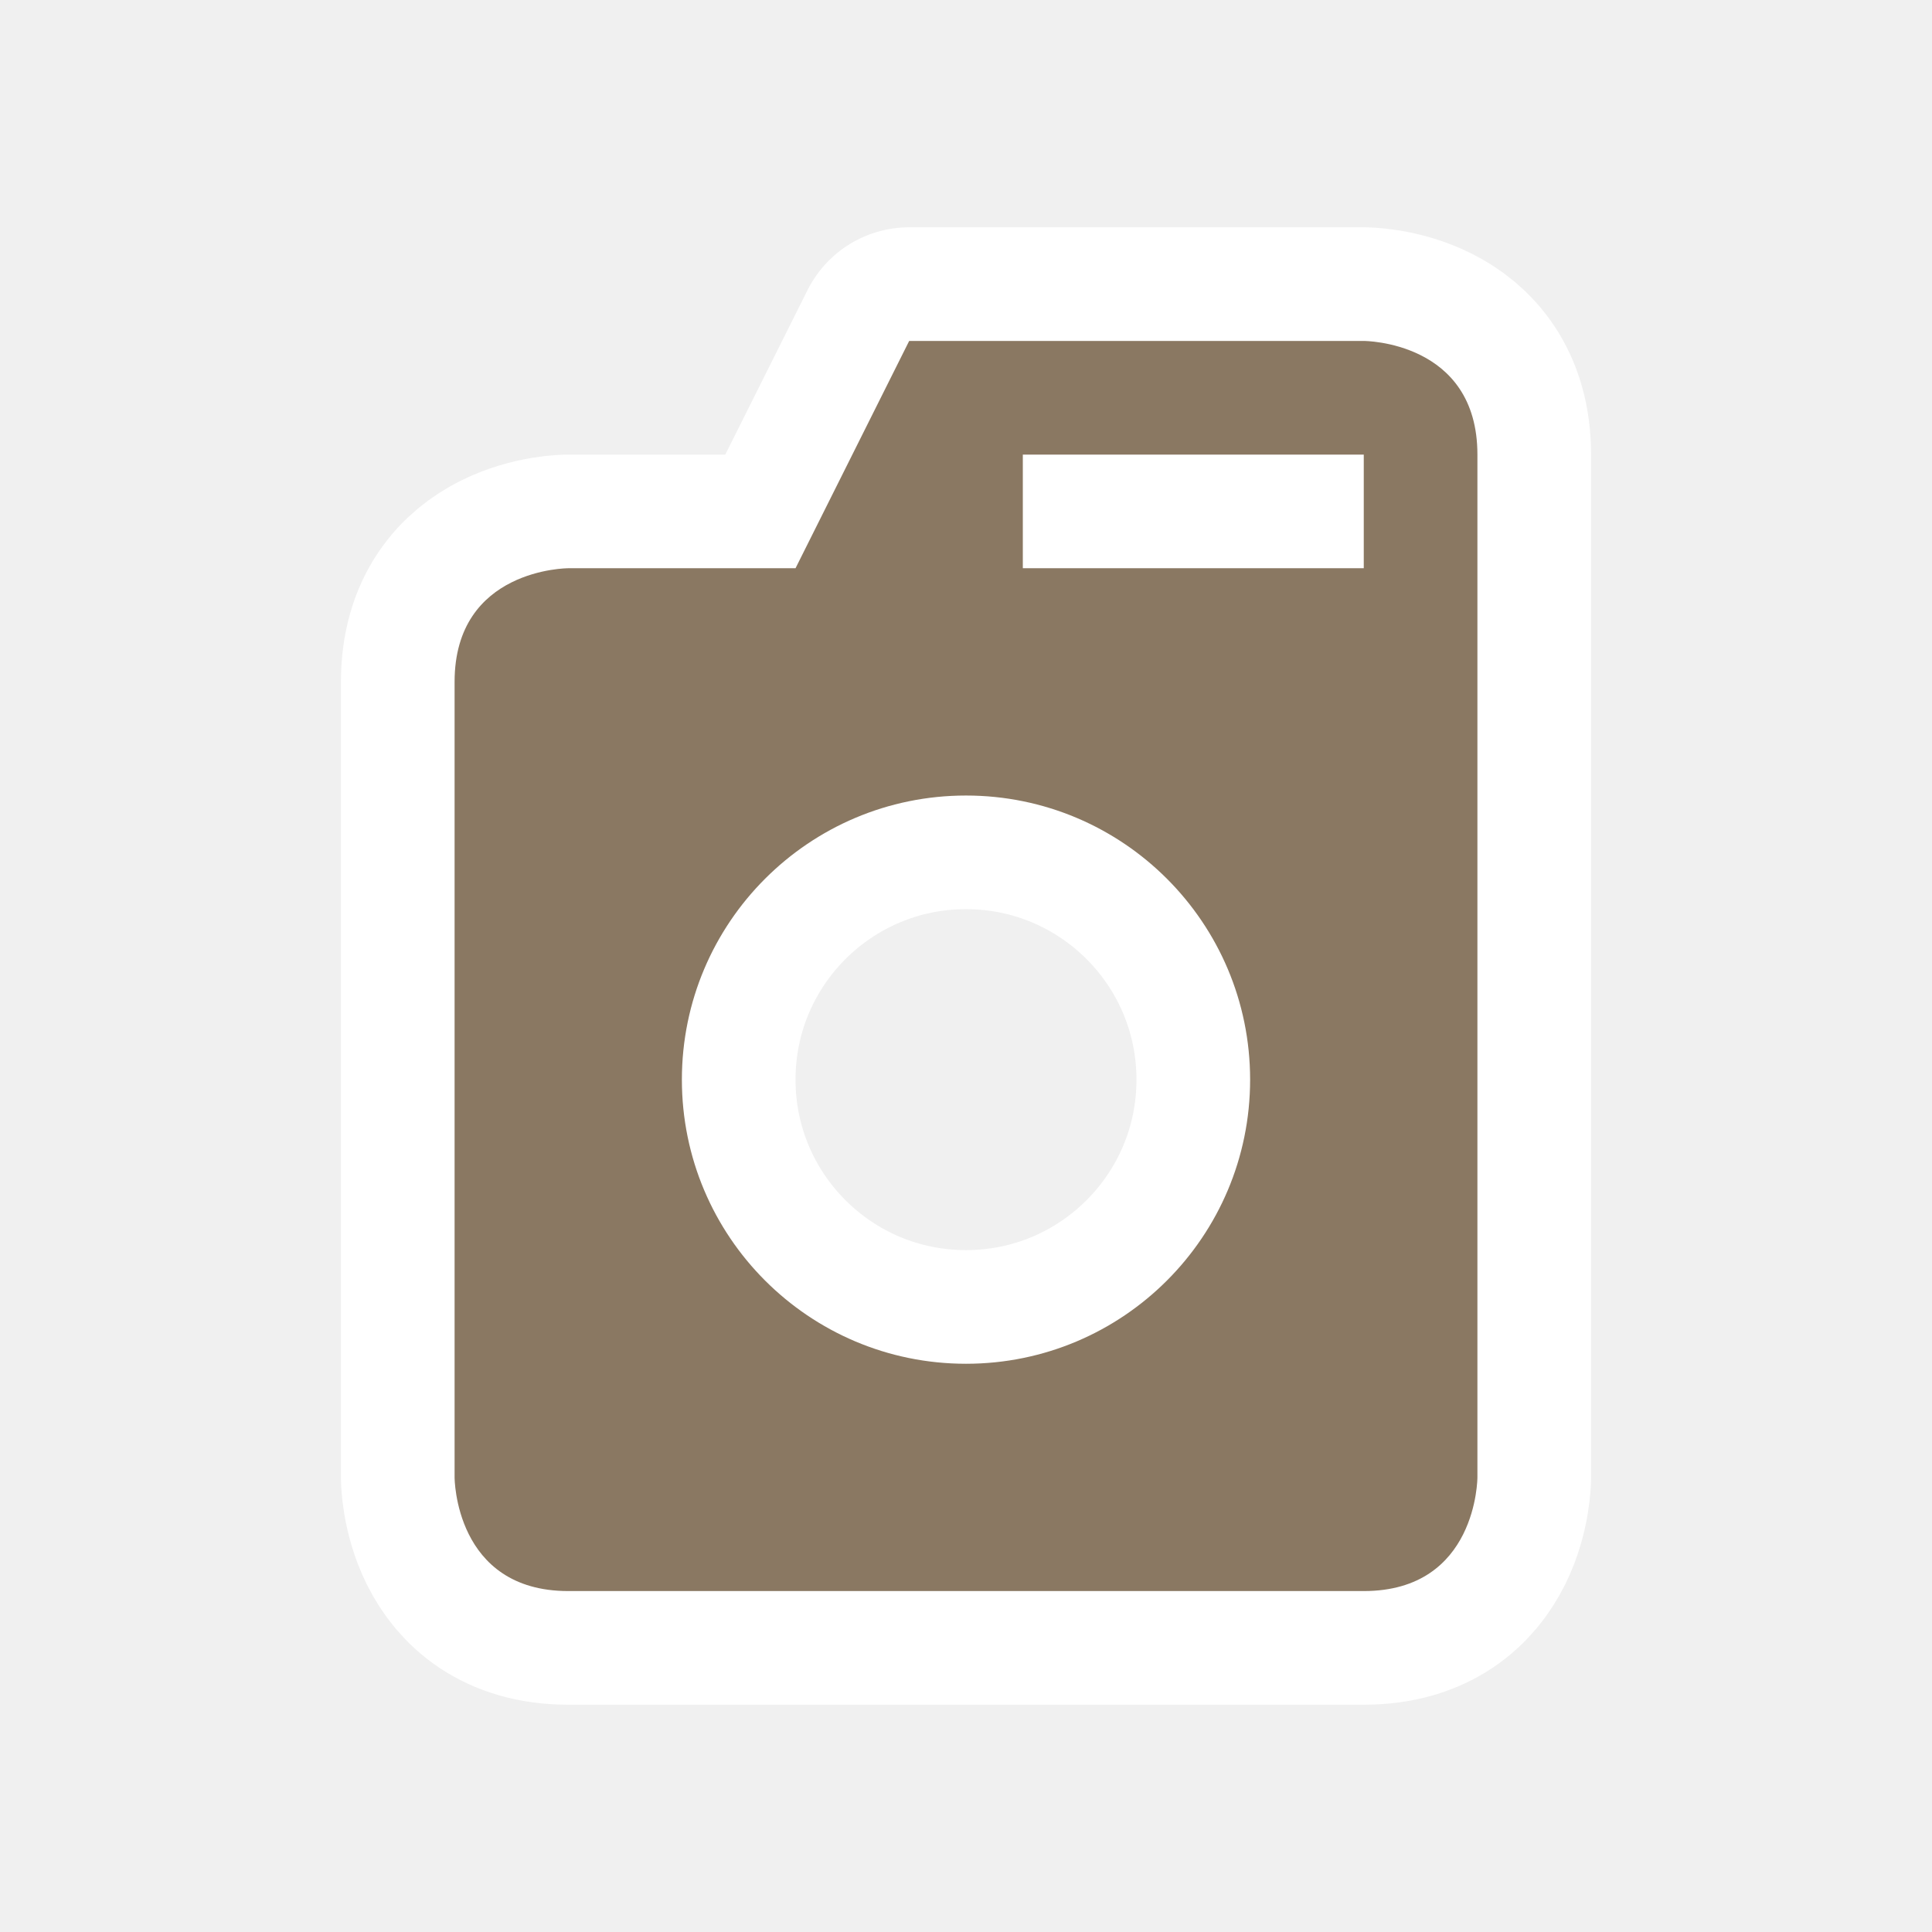
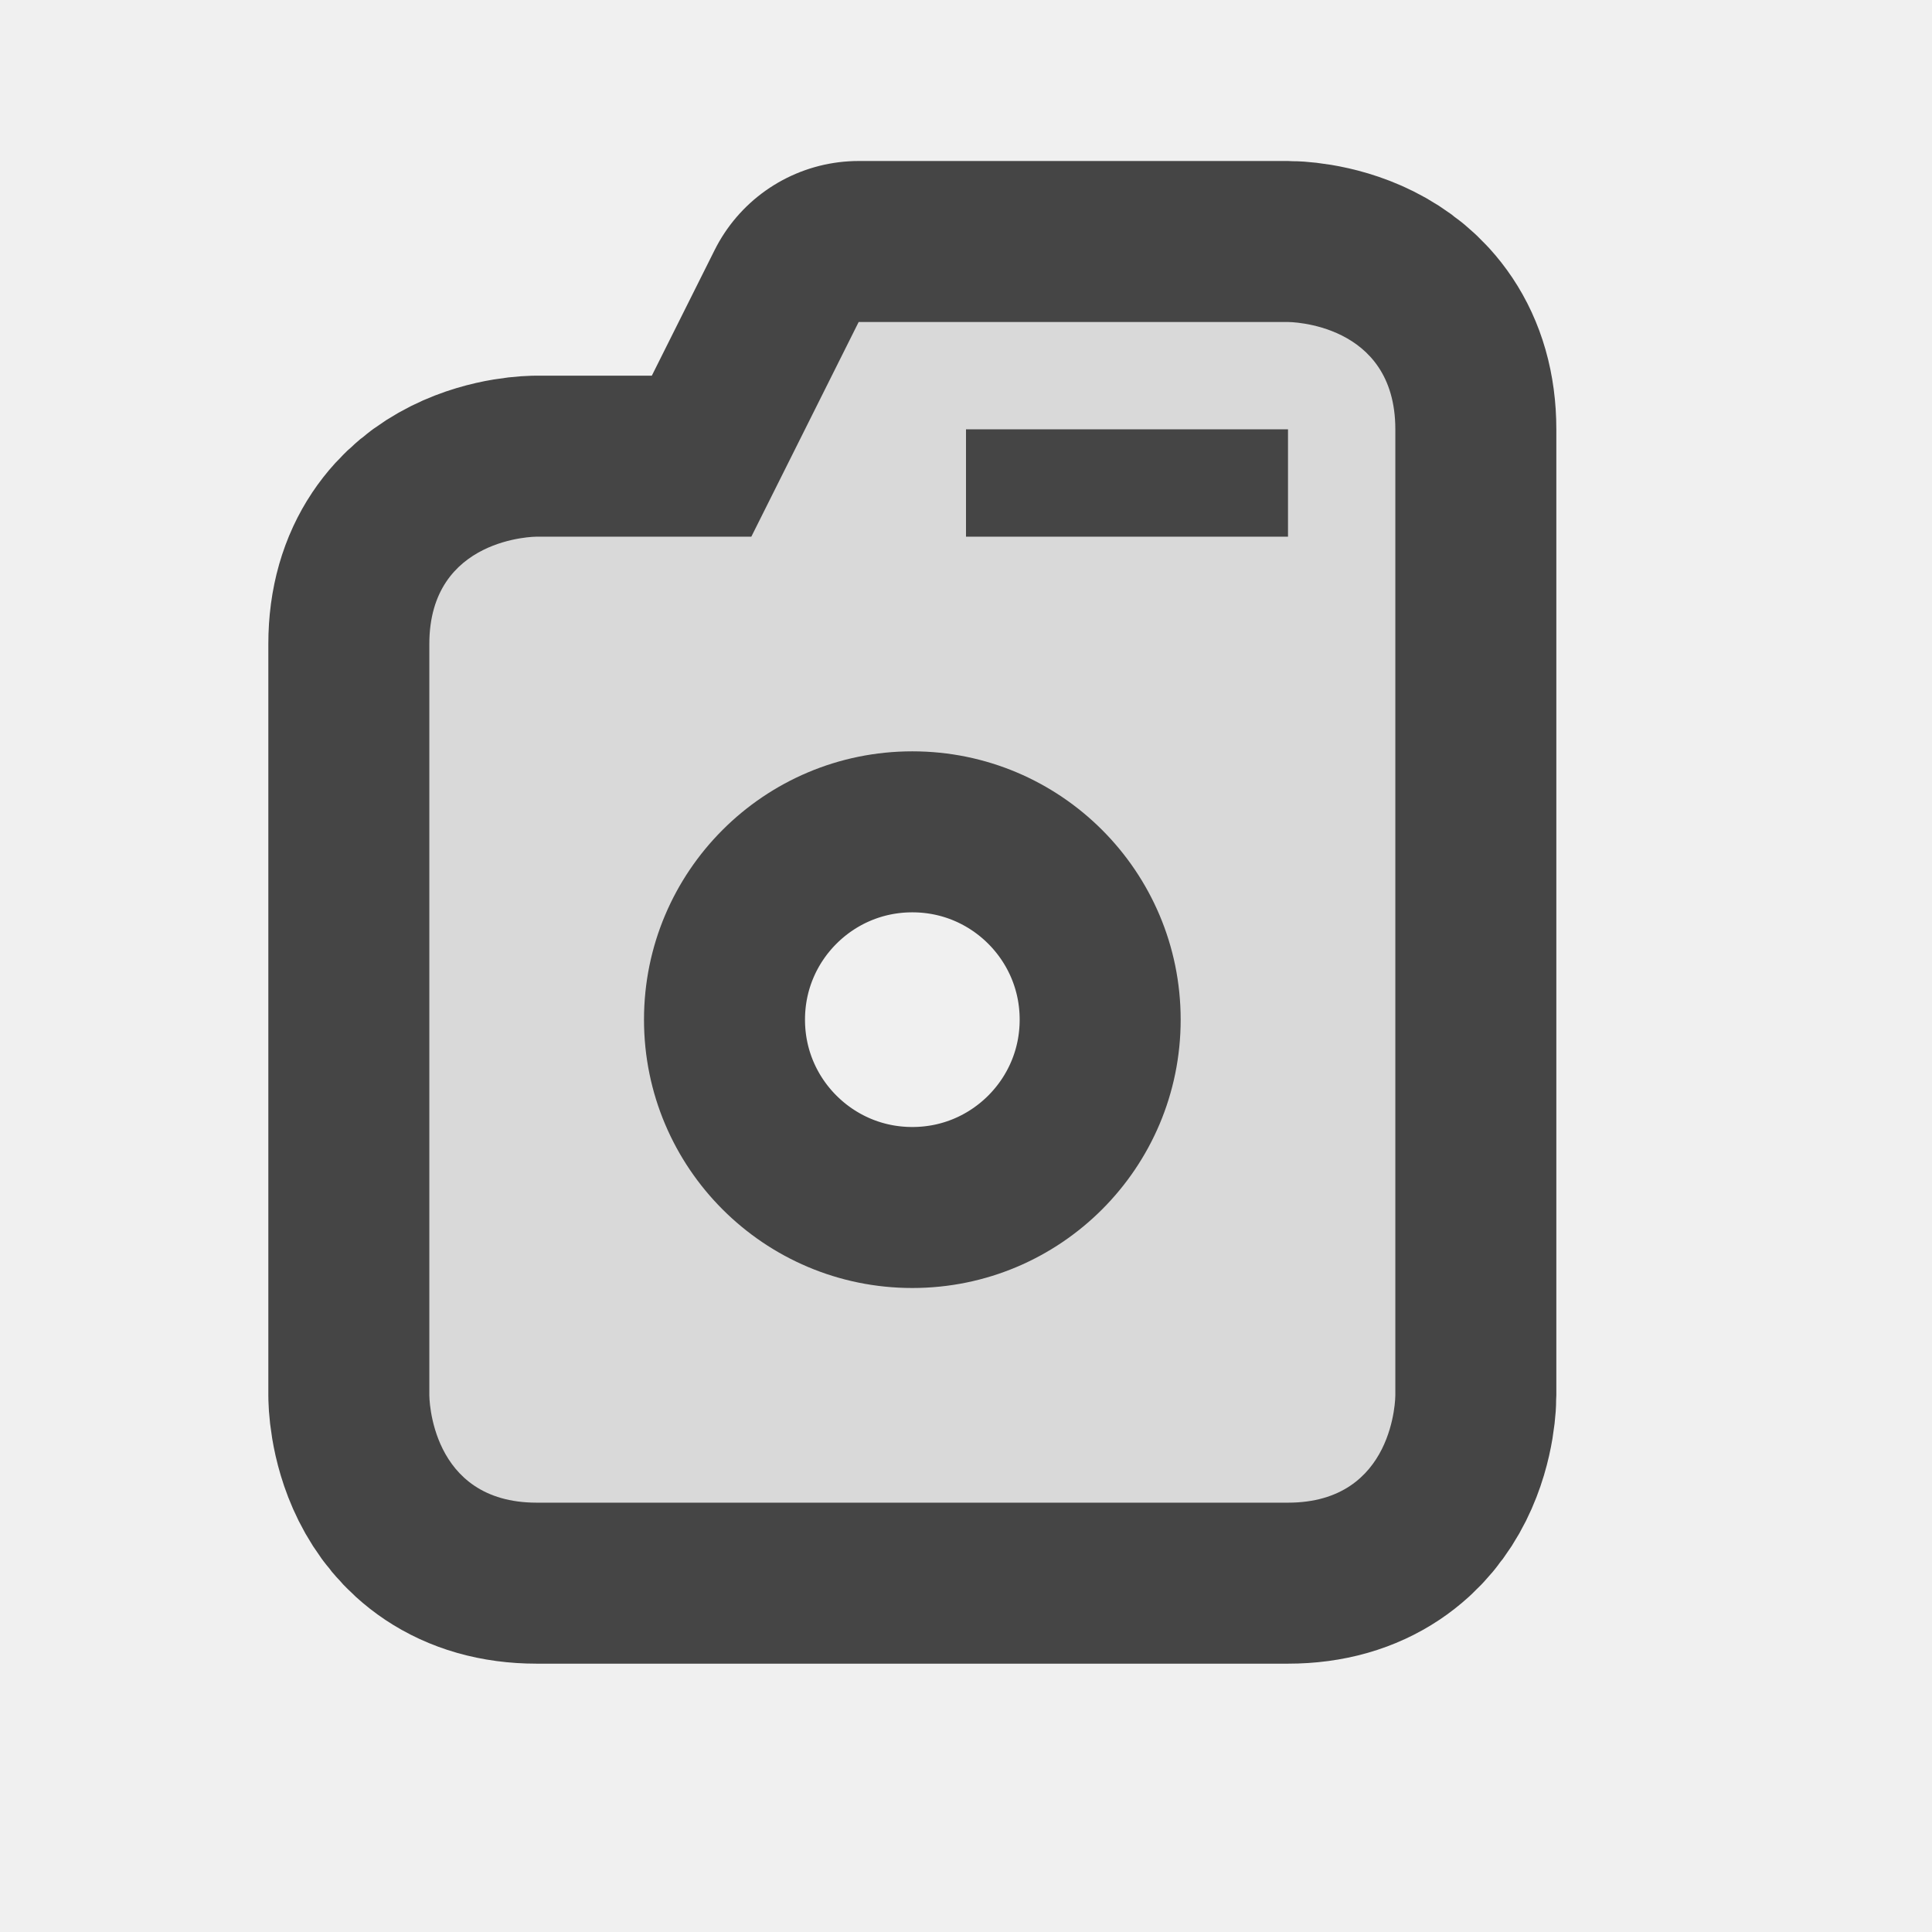
- <svg xmlns="http://www.w3.org/2000/svg" viewBox="0 0 17 17" height="17" width="17">
-   <rect fill="none" x="0" y="0" width="17" height="17" />
-   <path fill="#ffffff" transform="translate(3 3)" d="M5,0L4,2H2c0,0-1,0-1,1v7c0,0,0,1,1,1h7c1,0,1-1,1-1V1c0-1-1-1-1-1H5z M6,1h3v1H6V1z M5.5,4  C6.881,4,8,5.119,8,6.5S6.881,9,5.5,9S3,7.881,3,6.5S4.119,4,5.5,4z" style="stroke-linejoin:round;stroke-miterlimit:4;" stroke="#ffffff" stroke-width="2" />
-   <path fill="#8a7862" transform="translate(3 3)" d="M5,0L4,2H2c0,0-1,0-1,1v7c0,0,0,1,1,1h7c1,0,1-1,1-1V1c0-1-1-1-1-1H5z M6,1h3v1H6V1z M5.5,4  C6.881,4,8,5.119,8,6.5S6.881,9,5.5,9S3,7.881,3,6.5S4.119,4,5.5,4z" />
+ <svg xmlns="http://www.w3.org/2000/svg" viewBox="0 0 18 18" height="18" width="18">
+   <rect fill="none" x="0" y="0" width="18" height="18" />
+   <path fill="#454545" transform="translate(3 3)" d="M5,0L4,2H2c0,0-1,0-1,1v7c0,0,0,1,1,1h7c1,0,1-1,1-1V1c0-1-1-1-1-1H5z M6,1h3v1H6V1z M5.5,4  C6.881,4,8,5.119,8,6.5S6.881,9,5.5,9S3,7.881,3,6.5S4.119,4,5.5,4z" style="stroke-linejoin:round;stroke-miterlimit:4px;" stroke="#454545" stroke-width="3" />
+   <path fill="#d9d9d9" transform="translate(3 3)" d="M5,0L4,2H2c0,0-1,0-1,1v7c0,0,0,1,1,1h7c1,0,1-1,1-1V1c0-1-1-1-1-1H5z M6,1h3v1H6V1z M5.5,4  C6.881,4,8,5.119,8,6.5S6.881,9,5.5,9S3,7.881,3,6.5S4.119,4,5.5,4z" />
</svg>
